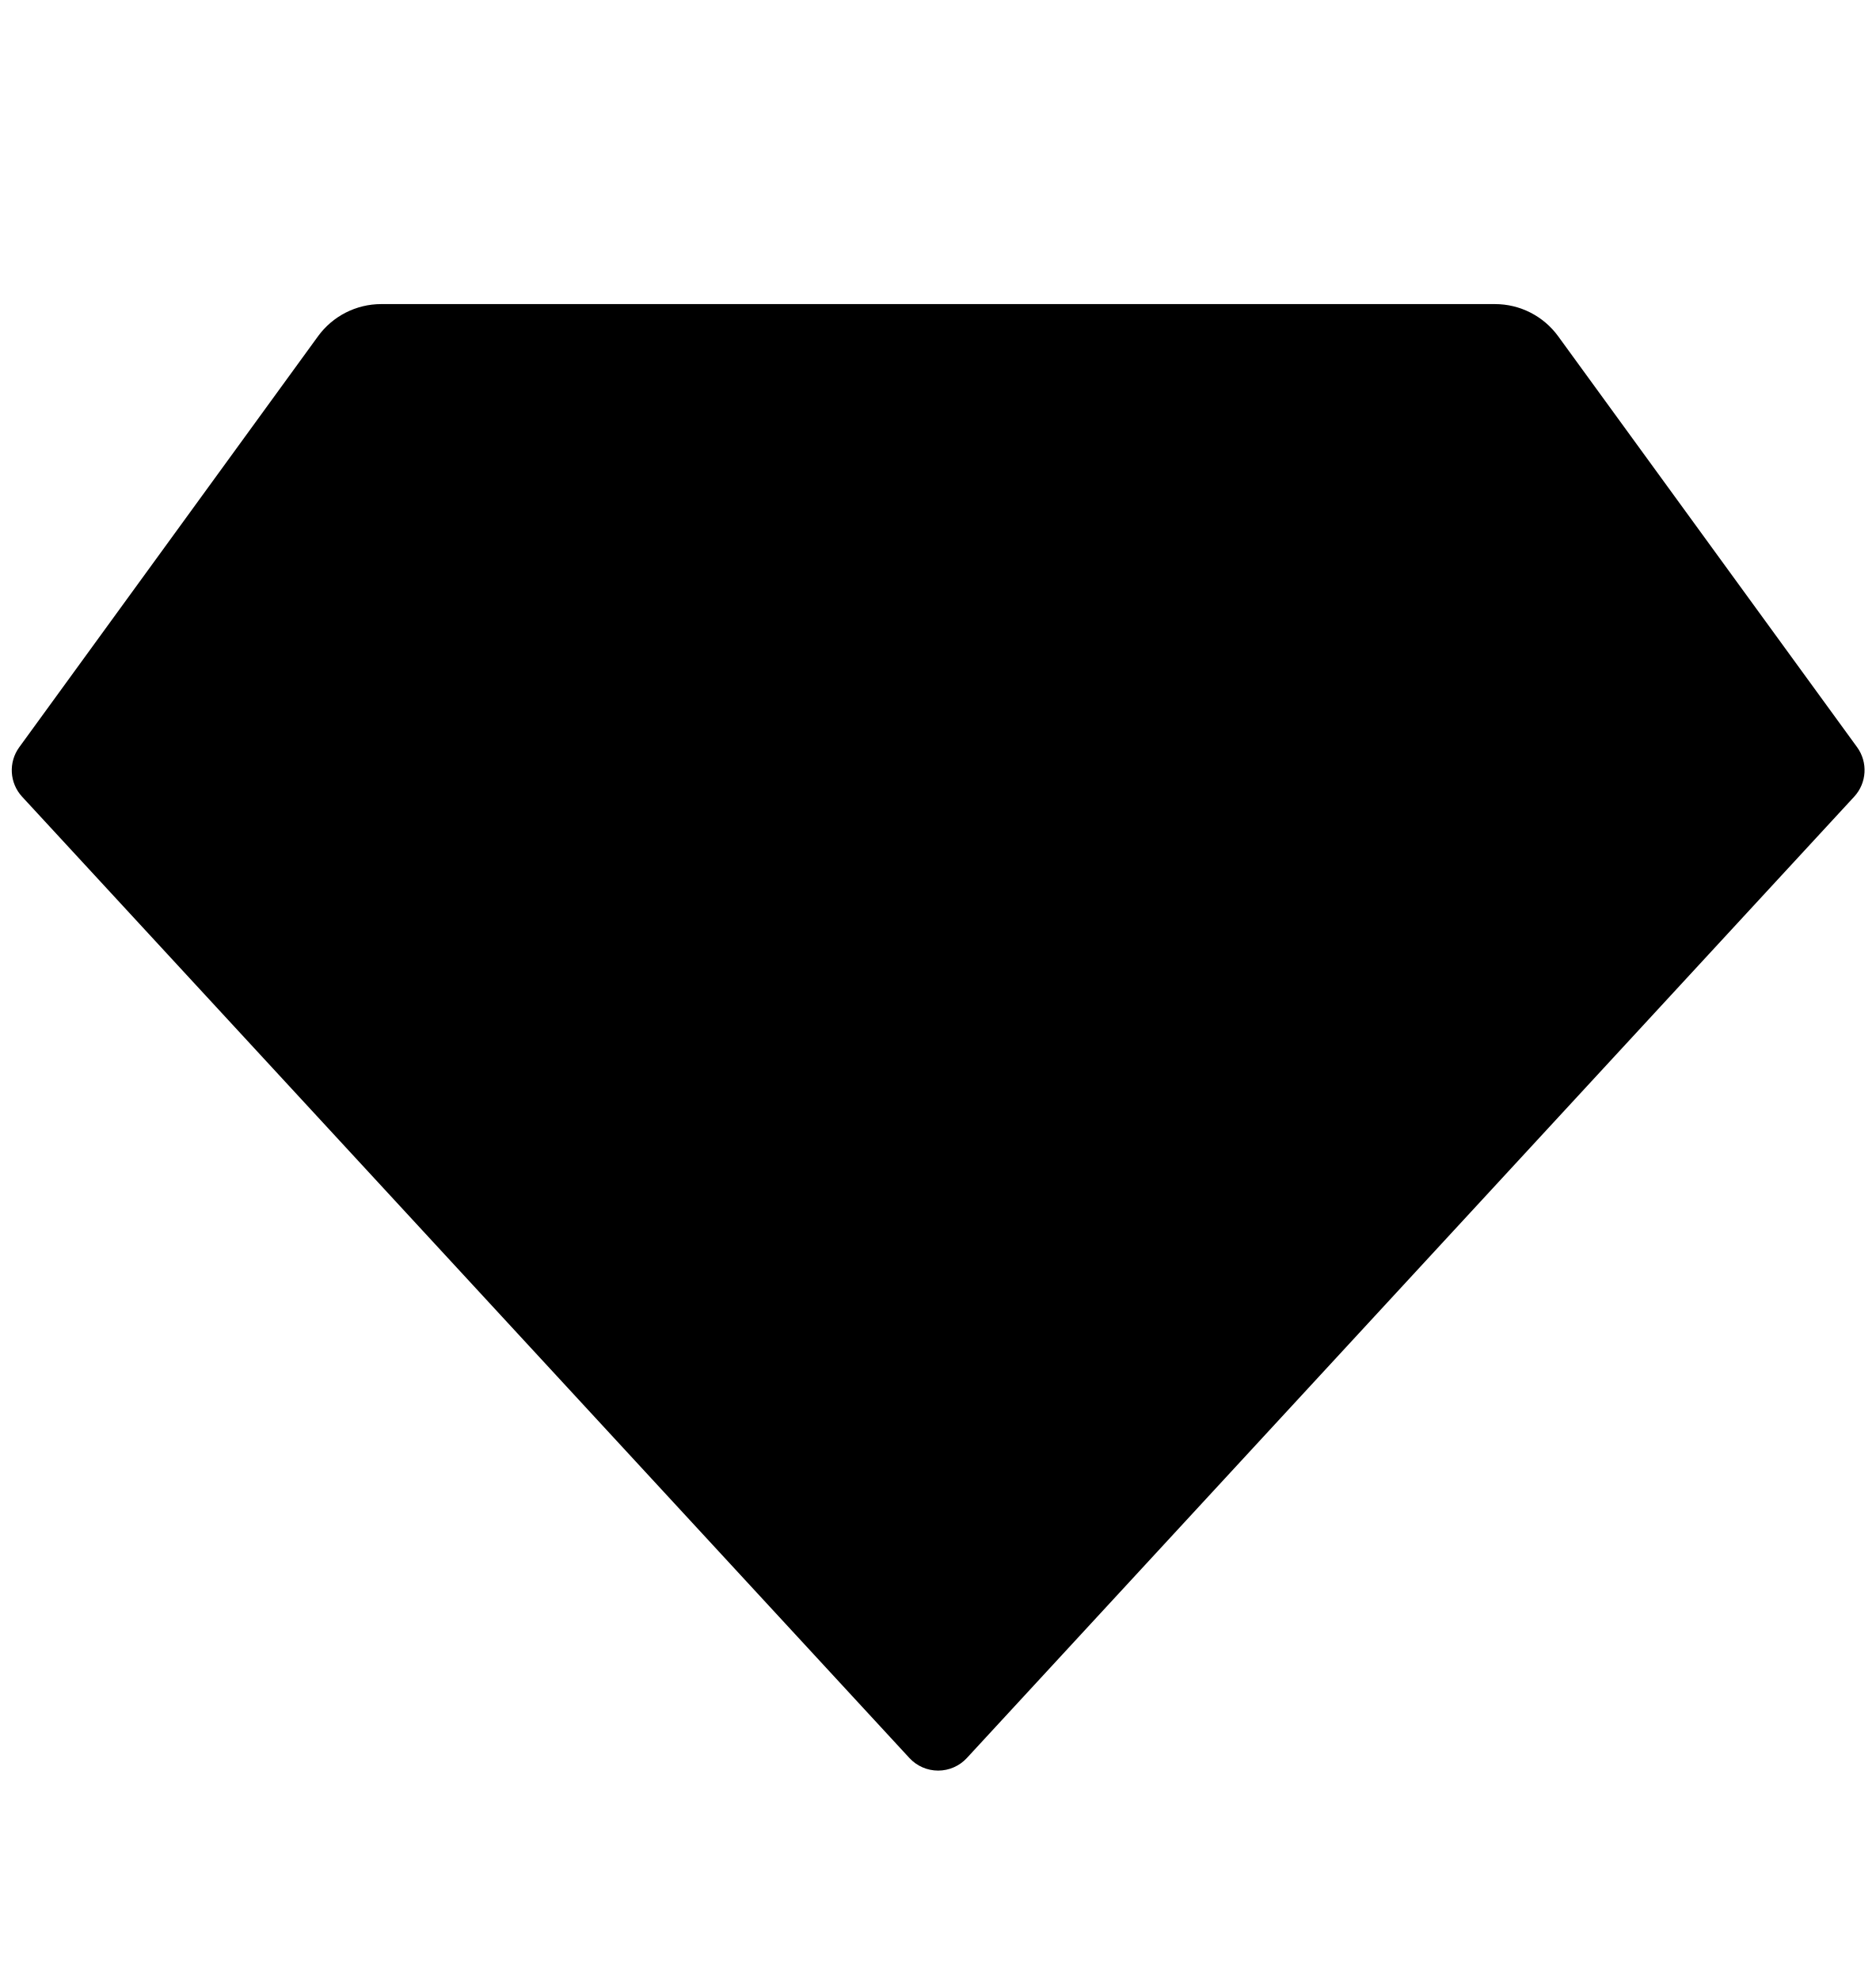
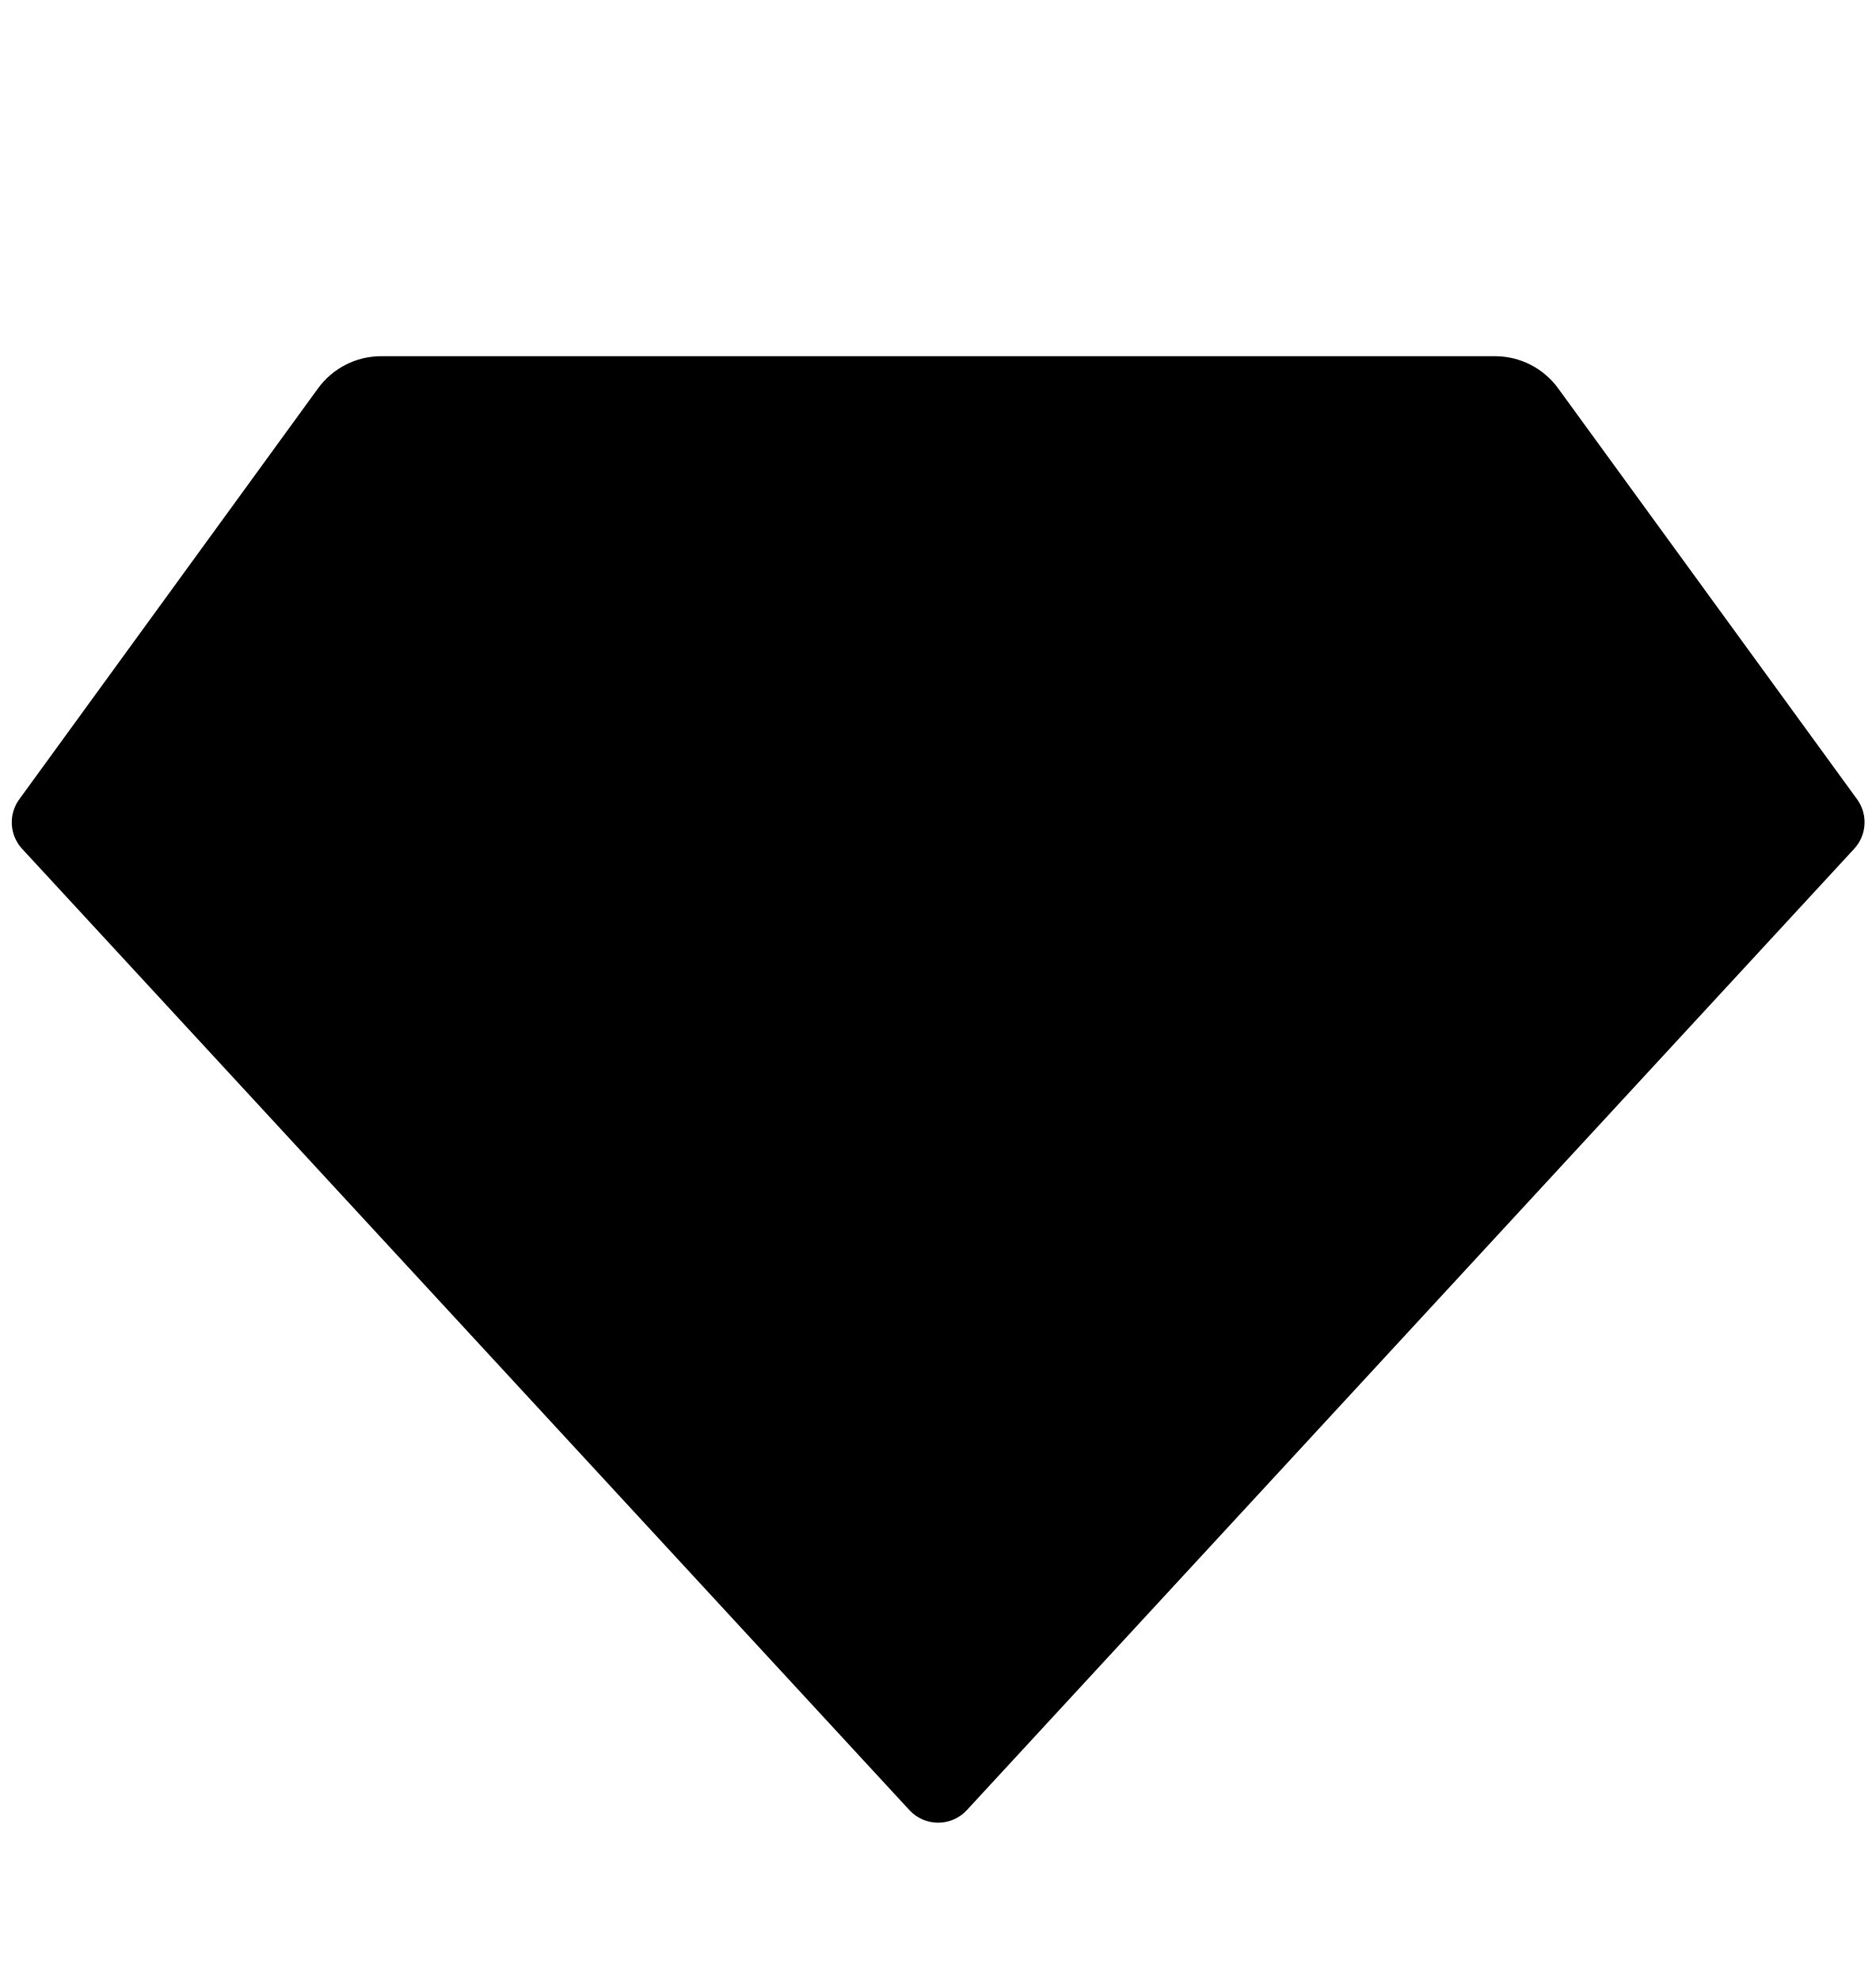
- <svg xmlns="http://www.w3.org/2000/svg" width="18" height="19" fill="none">
+ <svg xmlns="http://www.w3.org/2000/svg" width="18" height="19" viewBox="0 0 18 18" fill="none">
  <path d="M3.658 2.918h10.69a.75.75 0 0 1 .607.31l2.868 3.942a.375.375 0 0 1-.028.475L9.279 16.87a.375.375 0 0 1-.551 0L.212 7.645a.375.375 0 0 1-.027-.475l2.867-3.943a.75.75 0 0 1 .606-.309Z" fill="currentColor" />
</svg>
